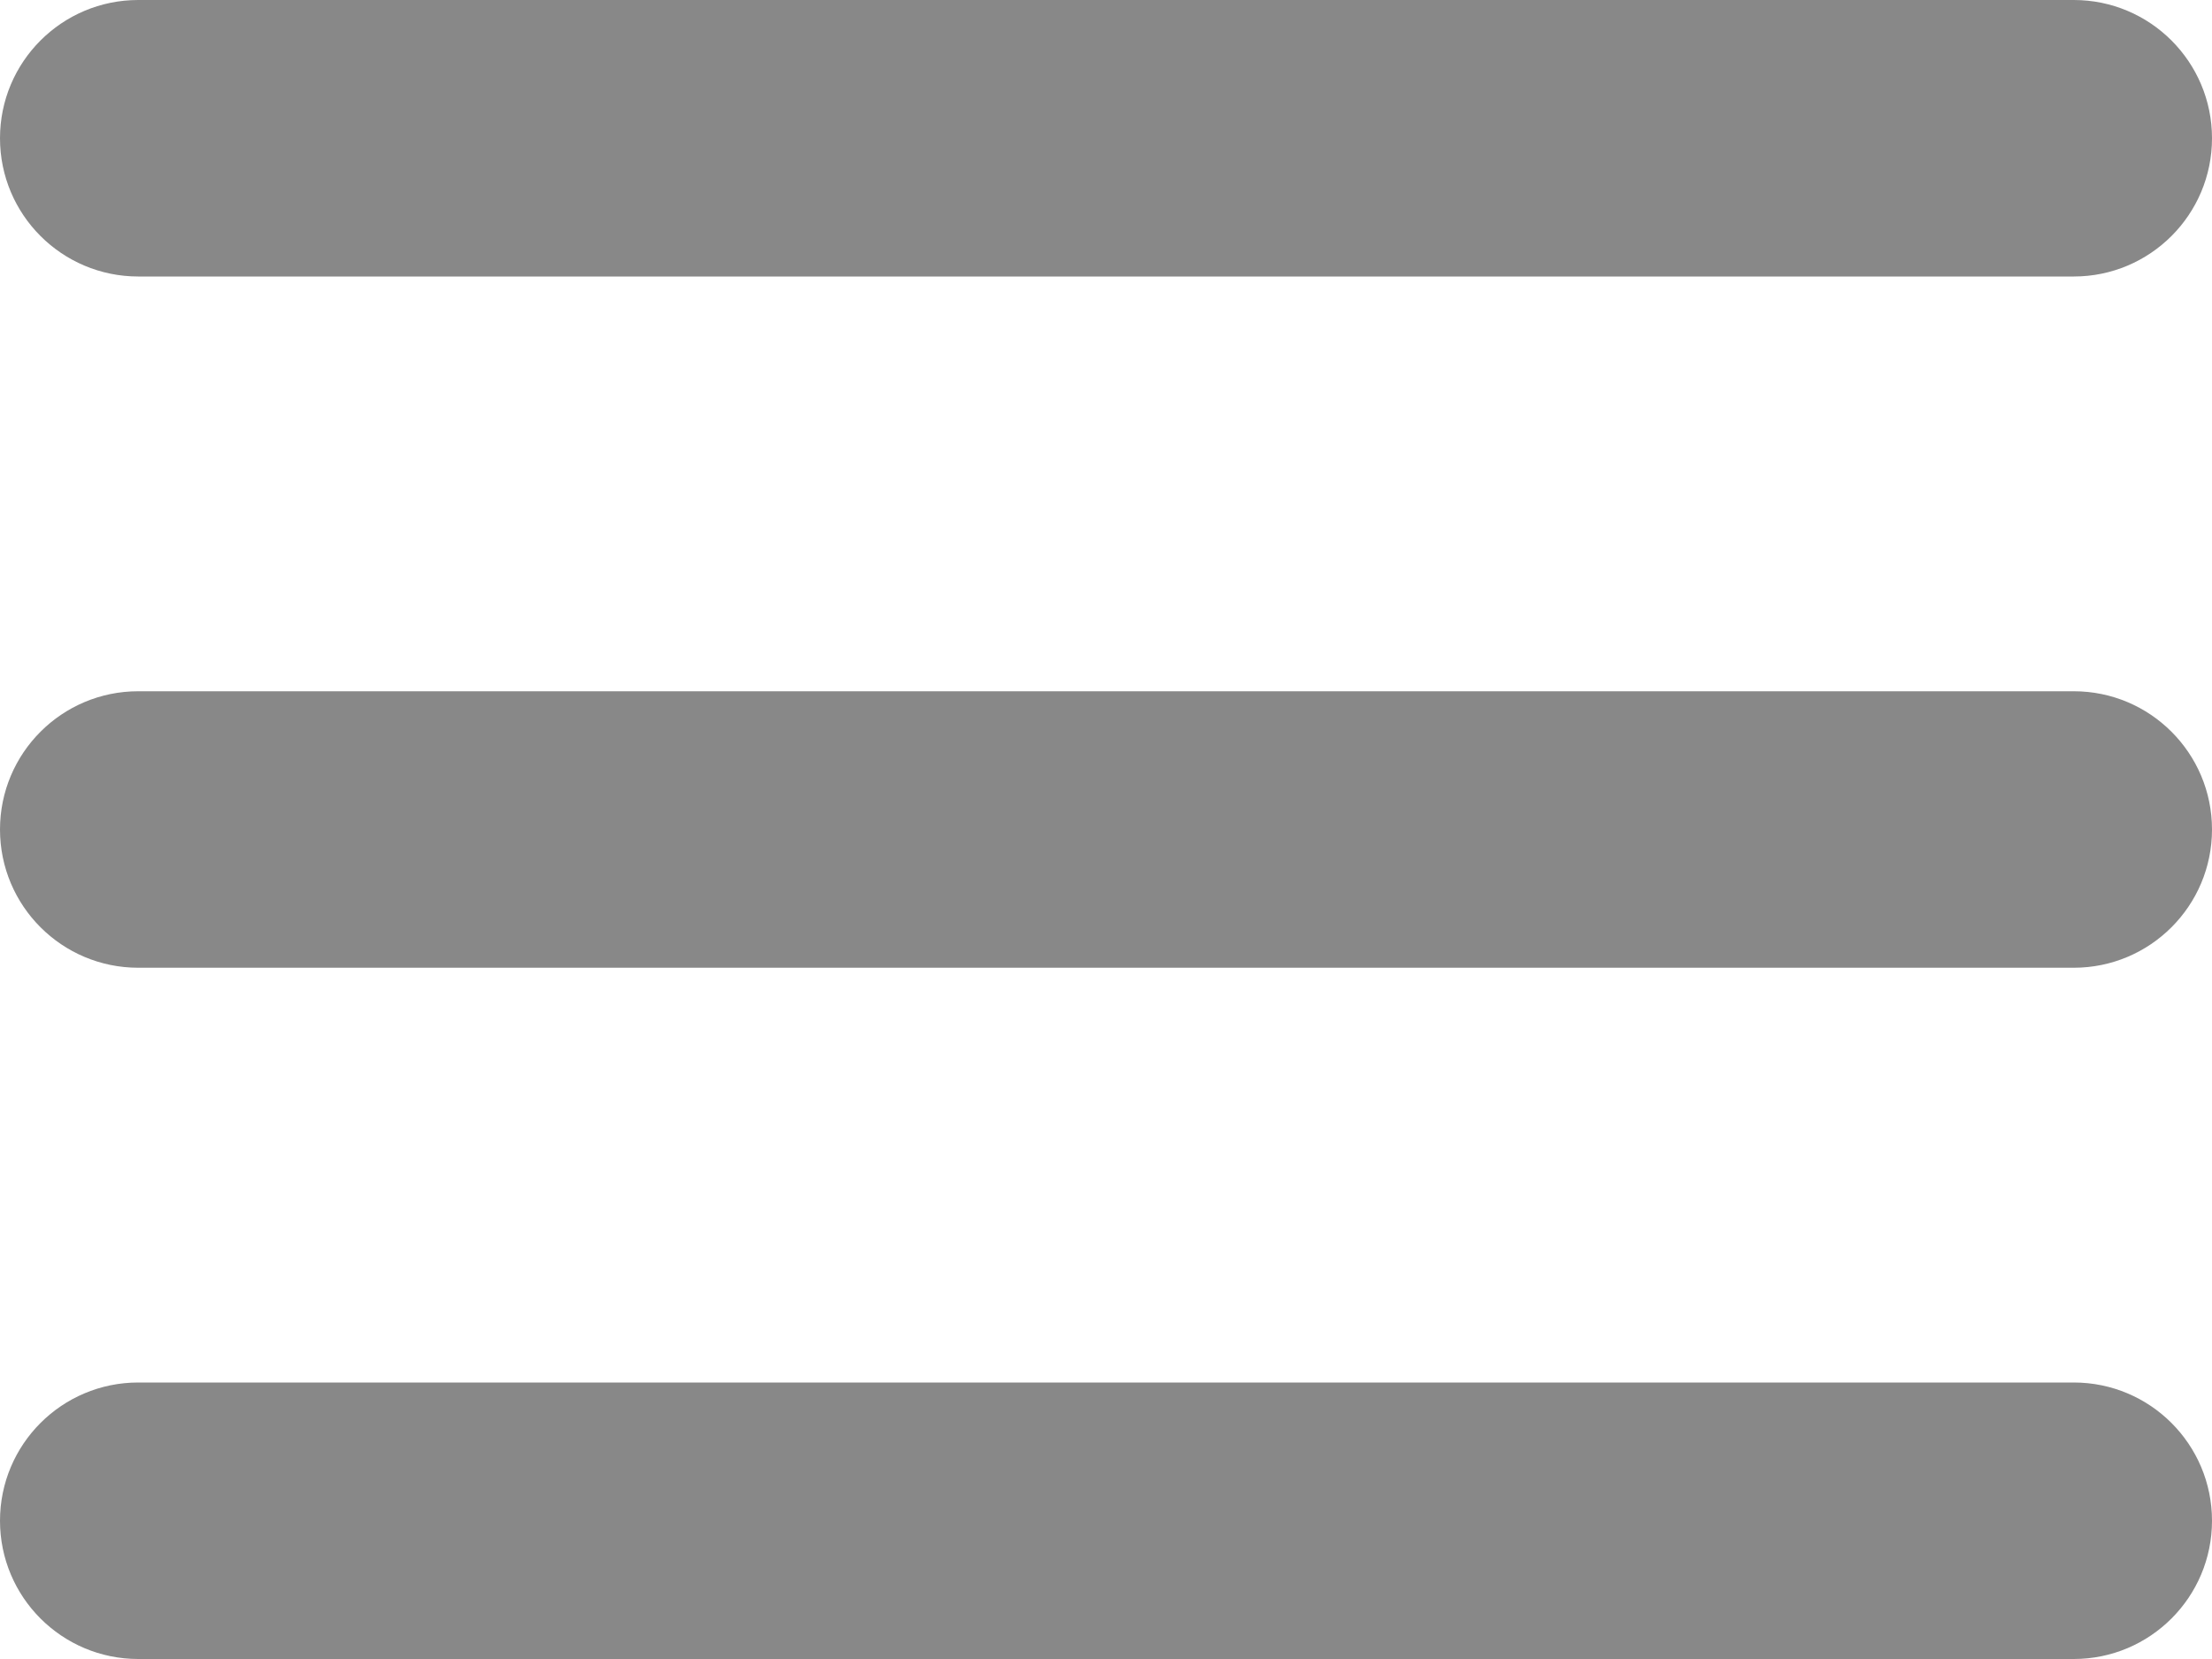
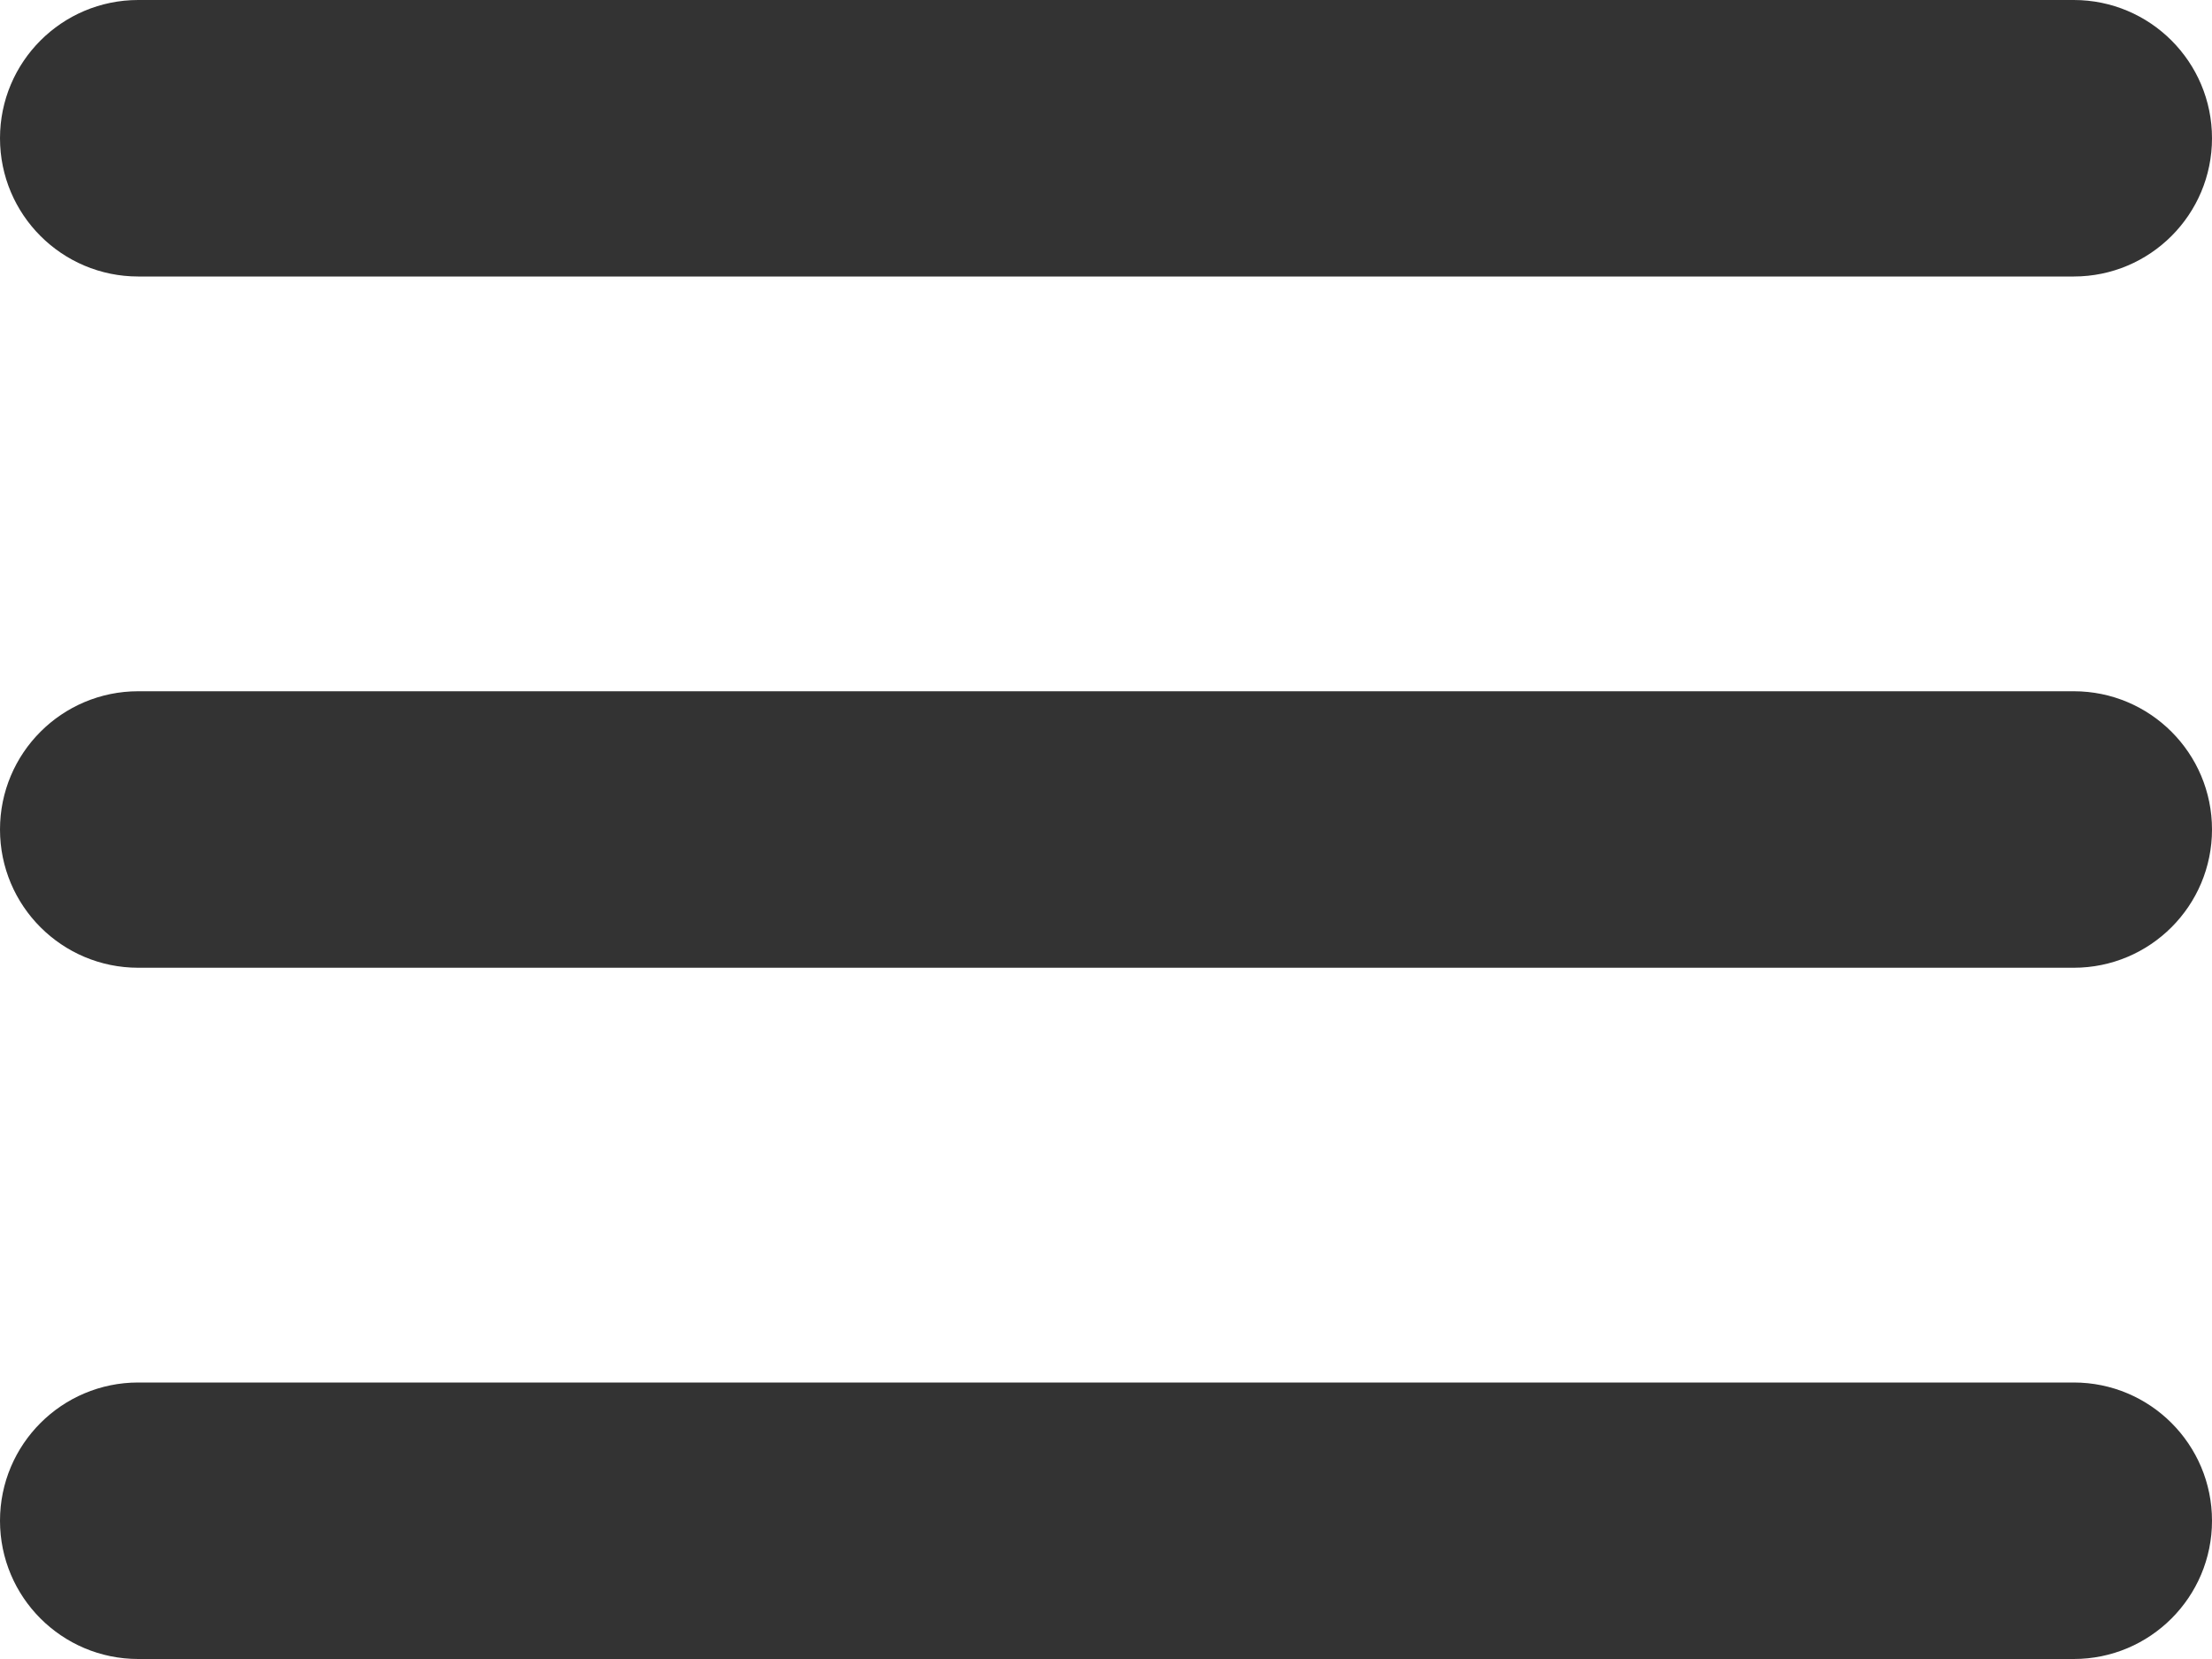
<svg xmlns="http://www.w3.org/2000/svg" width="16" height="12" viewBox="0 0 16 12" fill="none">
-   <rect width="16" height="2" rx="1" fill="#888888" />
-   <rect y="5" width="16" height="2" rx="1" fill="#888888" />
-   <rect y="10" width="16" height="2" rx="1" fill="#888888" />
+   <rect width="16" height="2" rx="1" fill="#333333" />
+   <rect y="5" width="16" height="2" rx="1" fill="#333333" />
+   <rect y="10" width="16" height="2" rx="1" fill="#333333" />
</svg>
